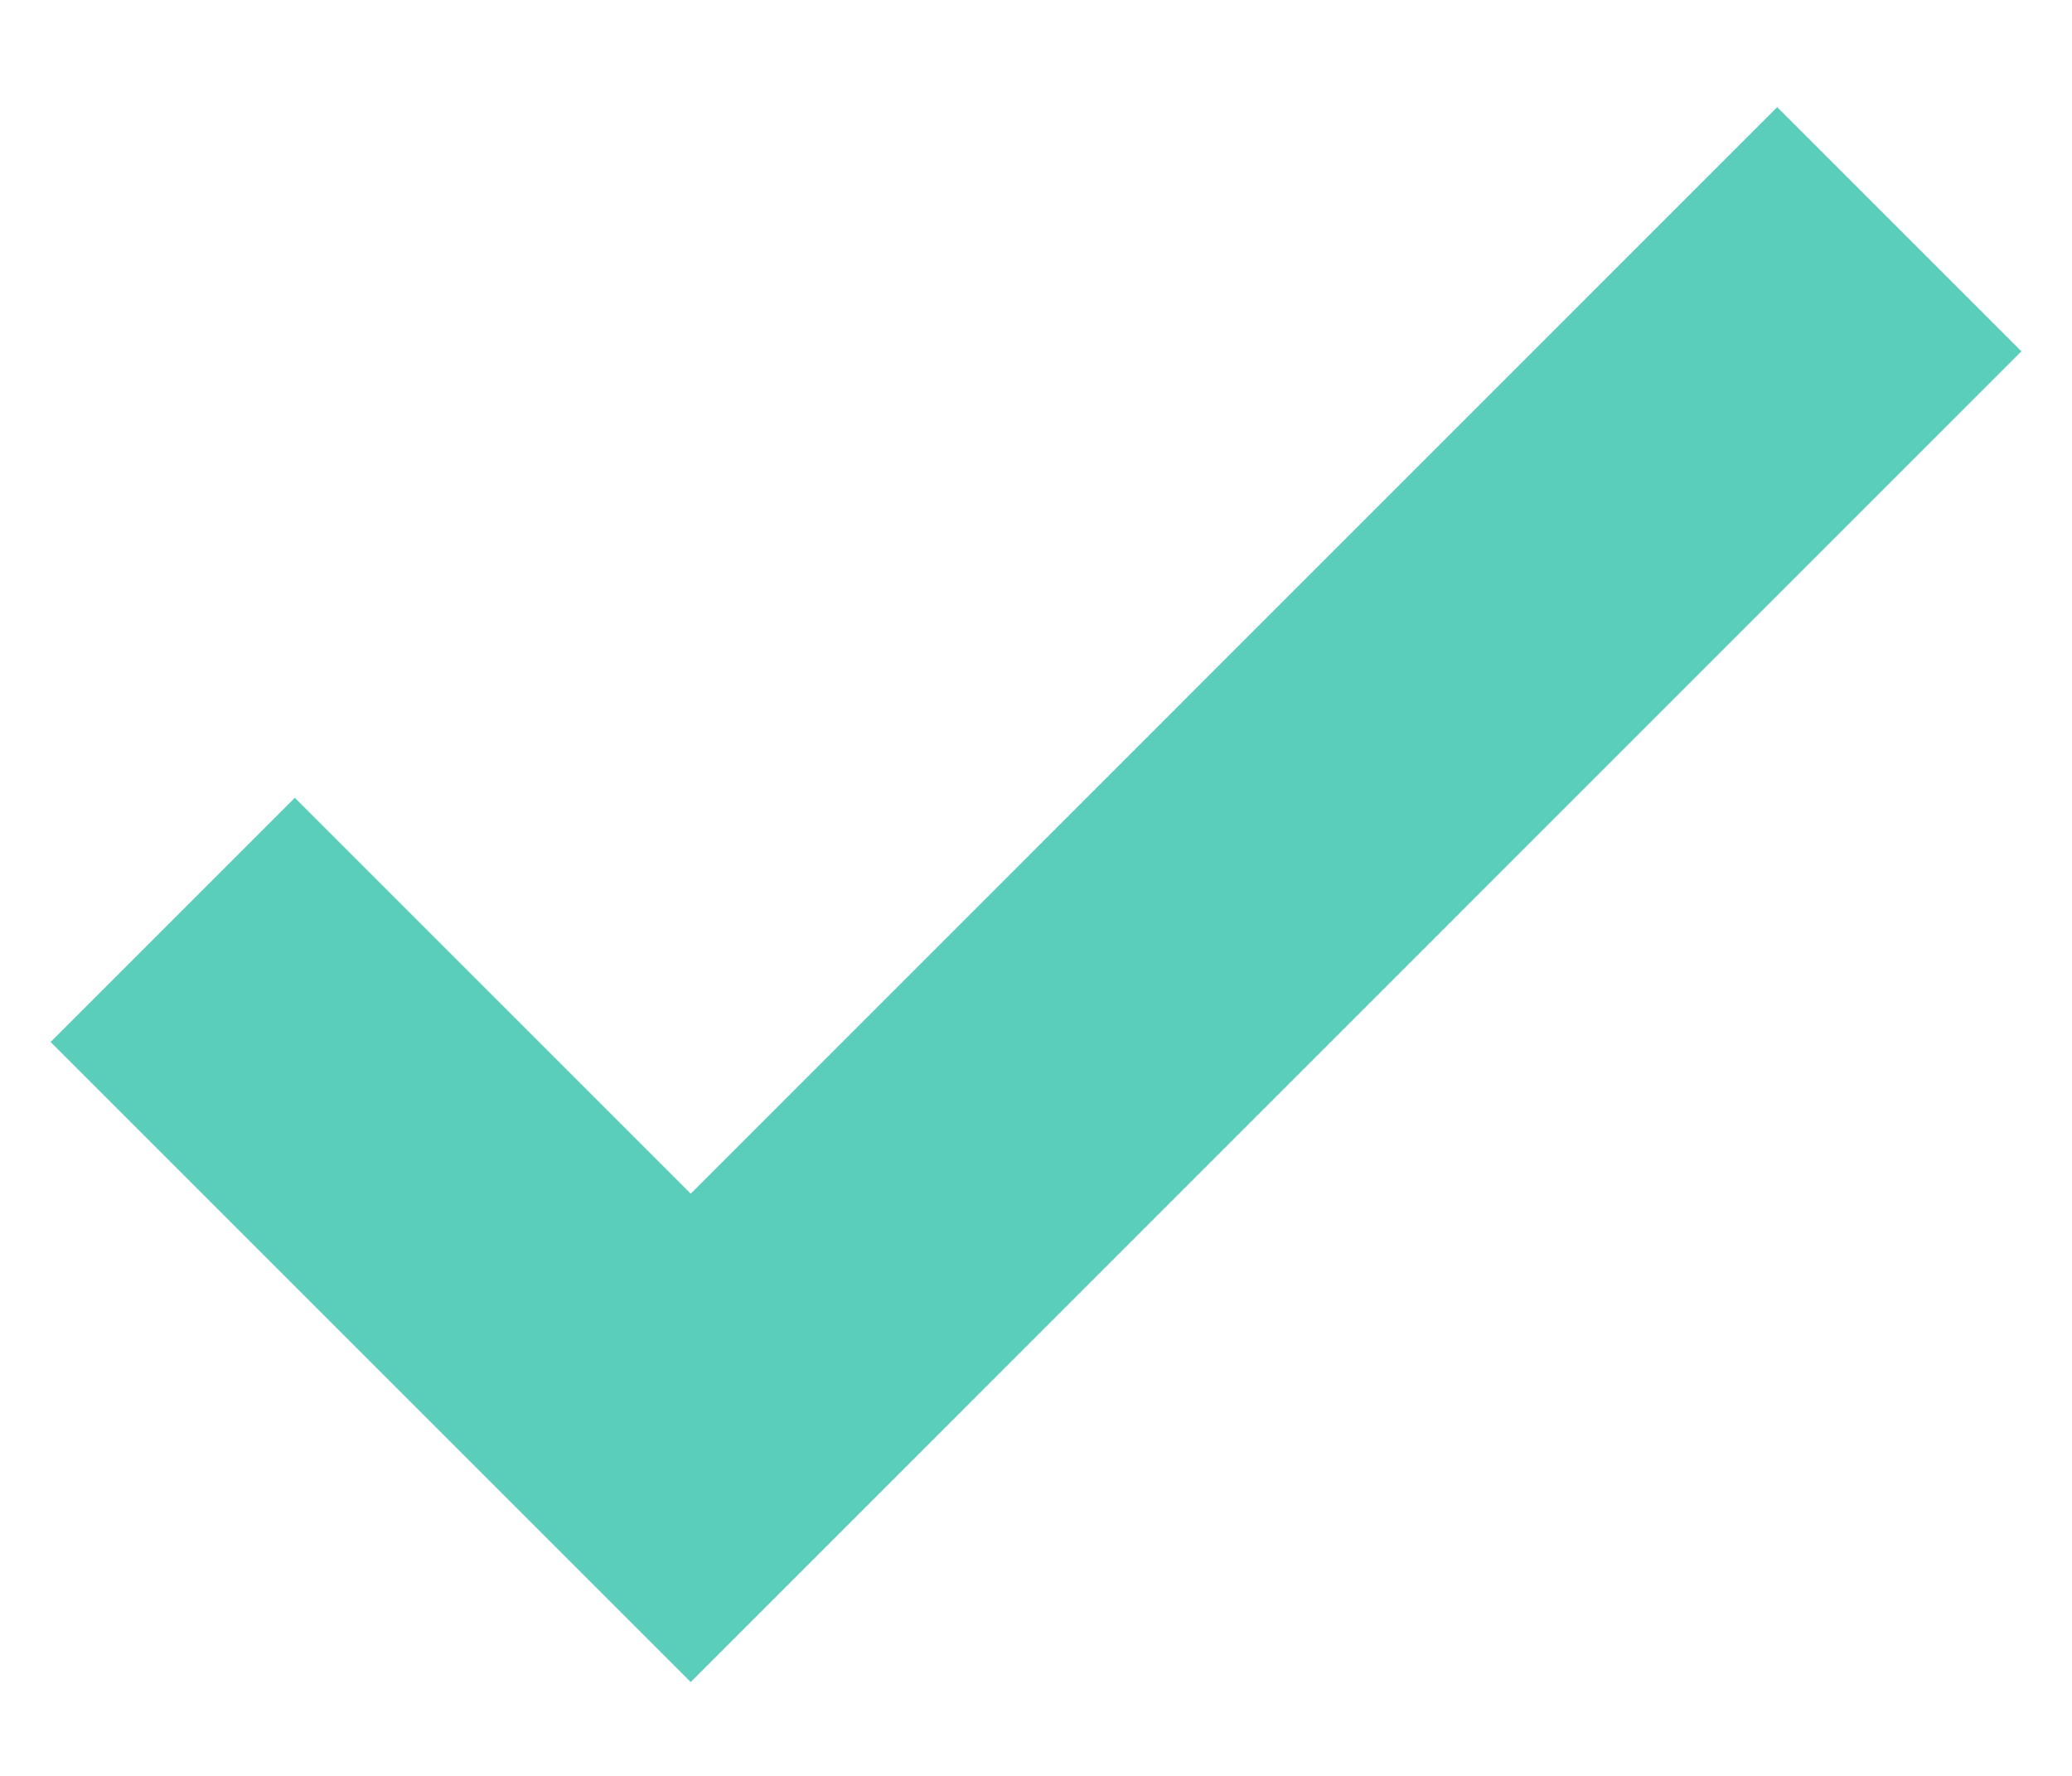
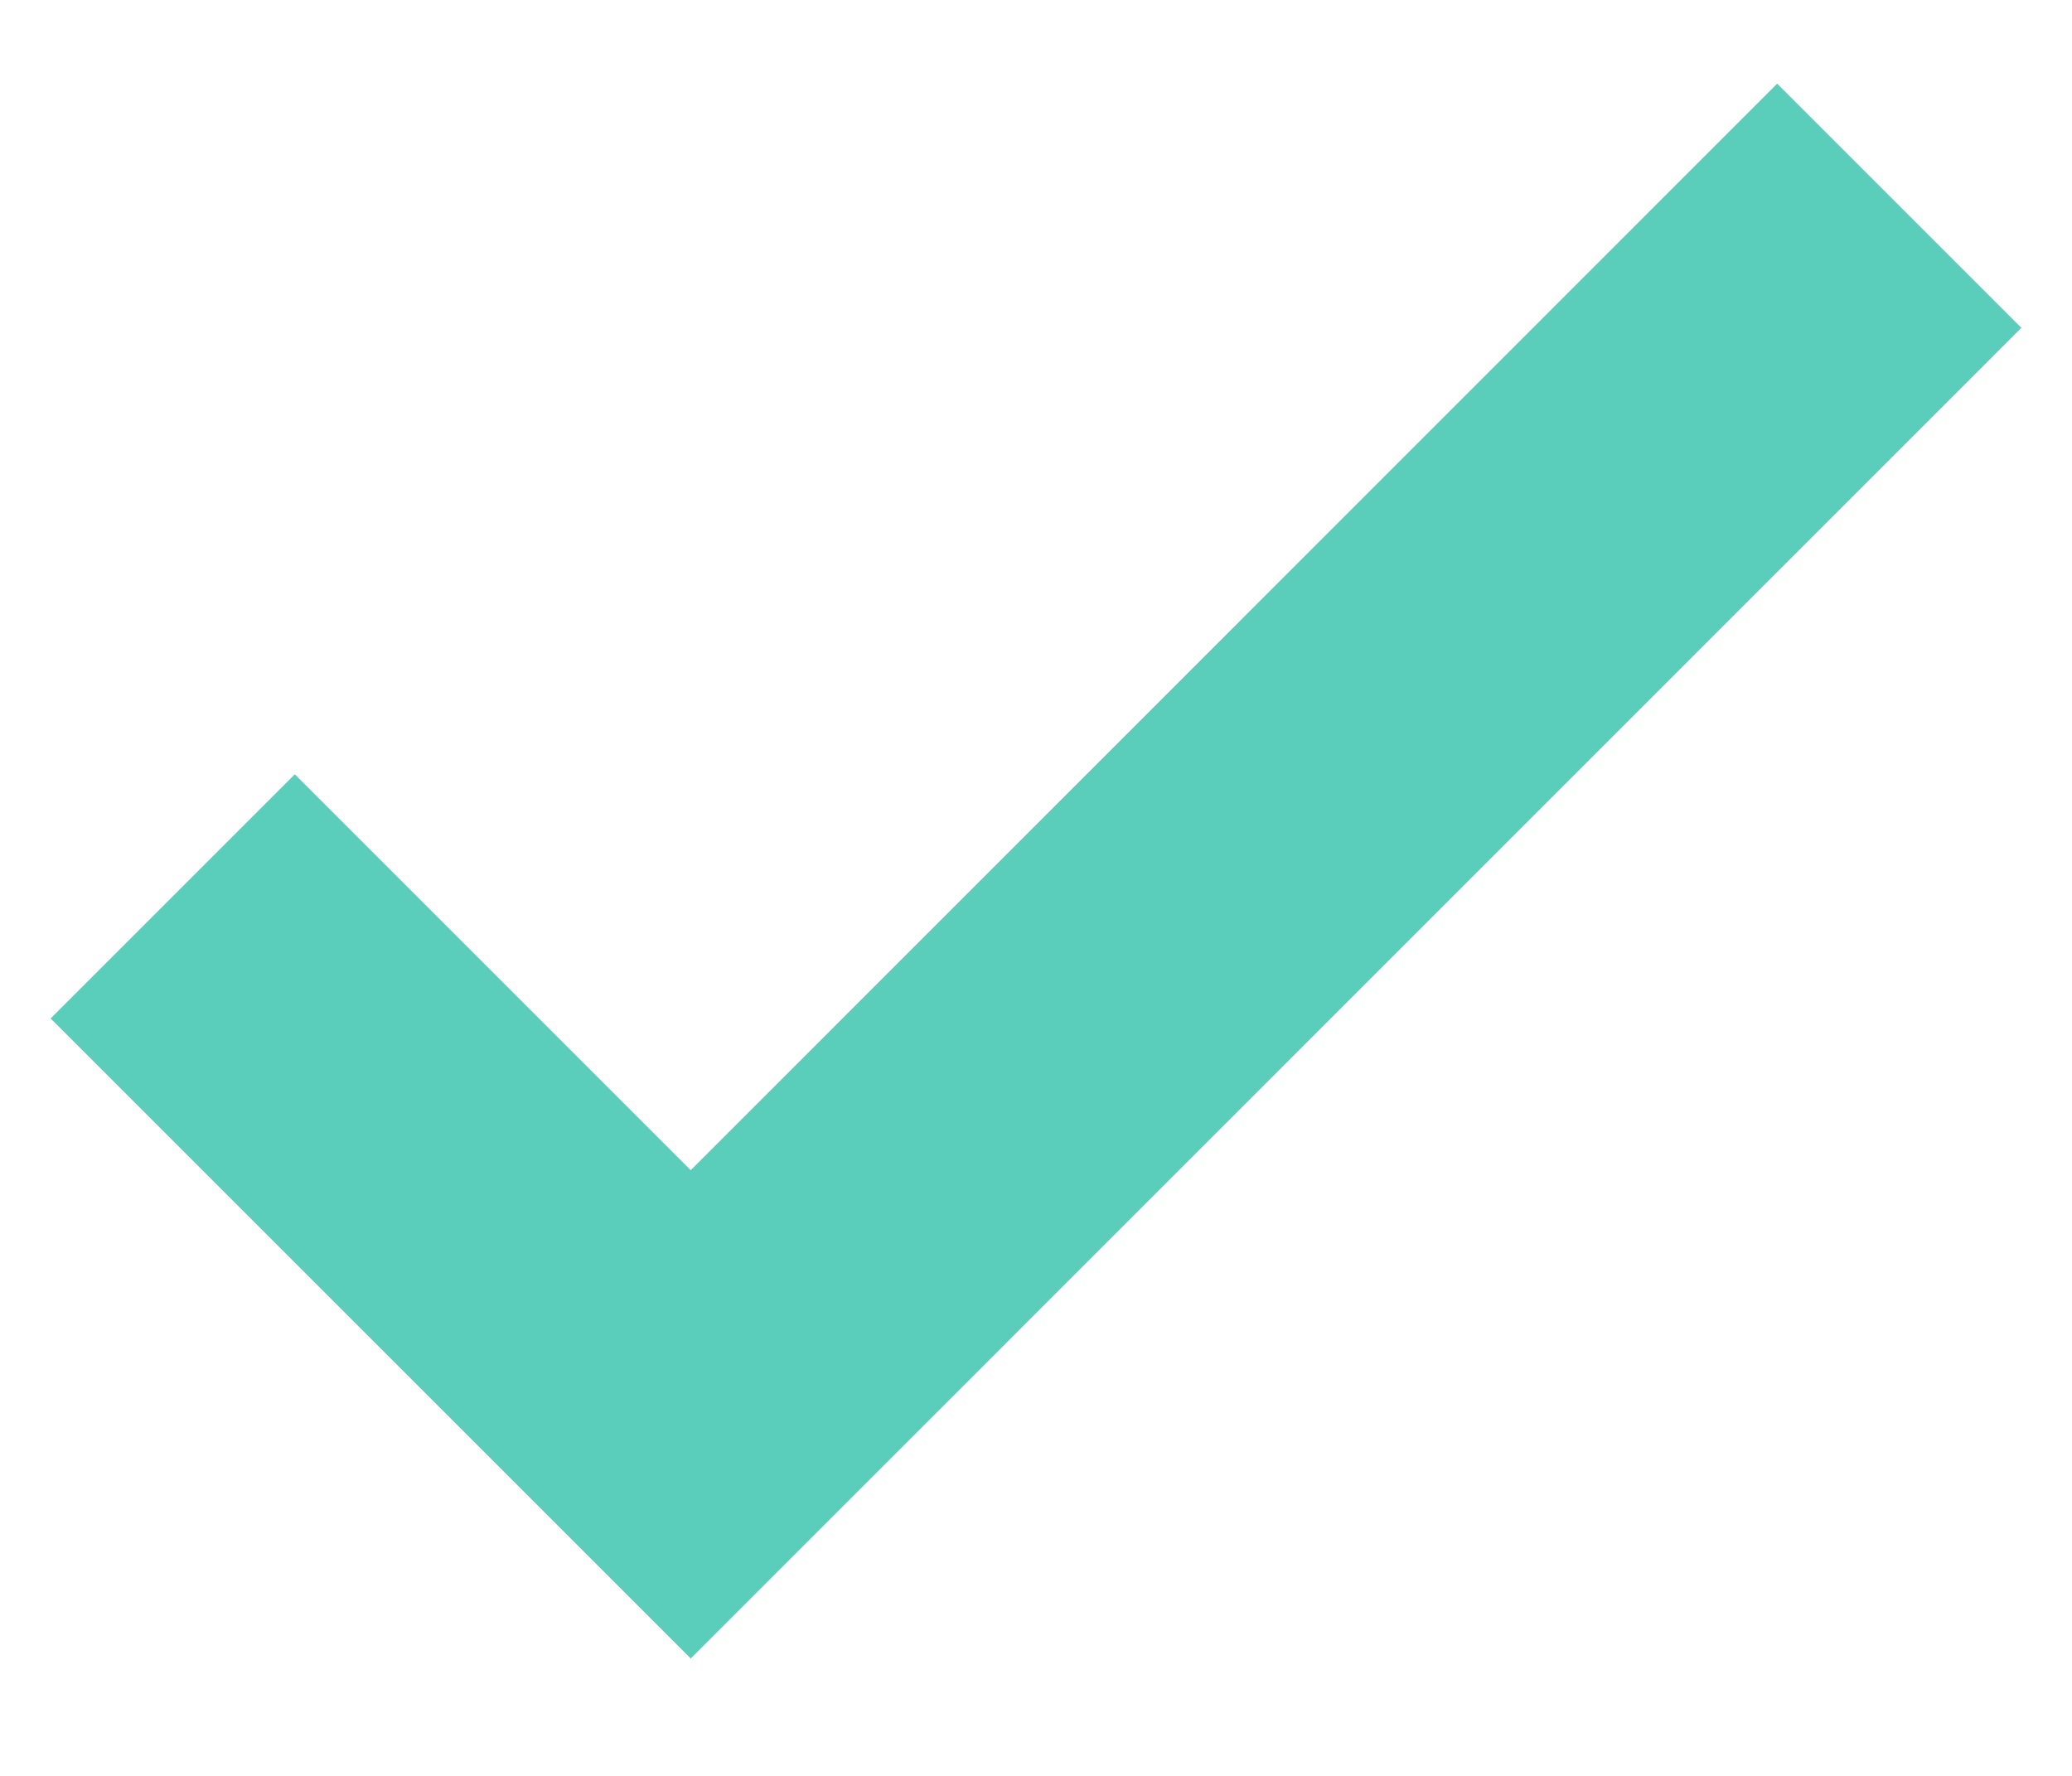
<svg xmlns="http://www.w3.org/2000/svg" width="14" height="12" viewBox="0 0 14 12" fill="none">
-   <path fill-rule="evenodd" clip-rule="evenodd" d="M13.658 2.374L4.667 11.366L0.342 7.041L1.992 5.391L4.667 8.066L12.008 0.724L13.658 2.374Z" fill="#5ACDBB" />
+   <path fill-rule="evenodd" clip-rule="evenodd" d="M13.658 2.215L4.667 11.207L0.342 6.882L1.992 5.232L4.667 7.907L12.008 0.565L13.658 2.215Z" fill="#5ACDBB" />
</svg>
